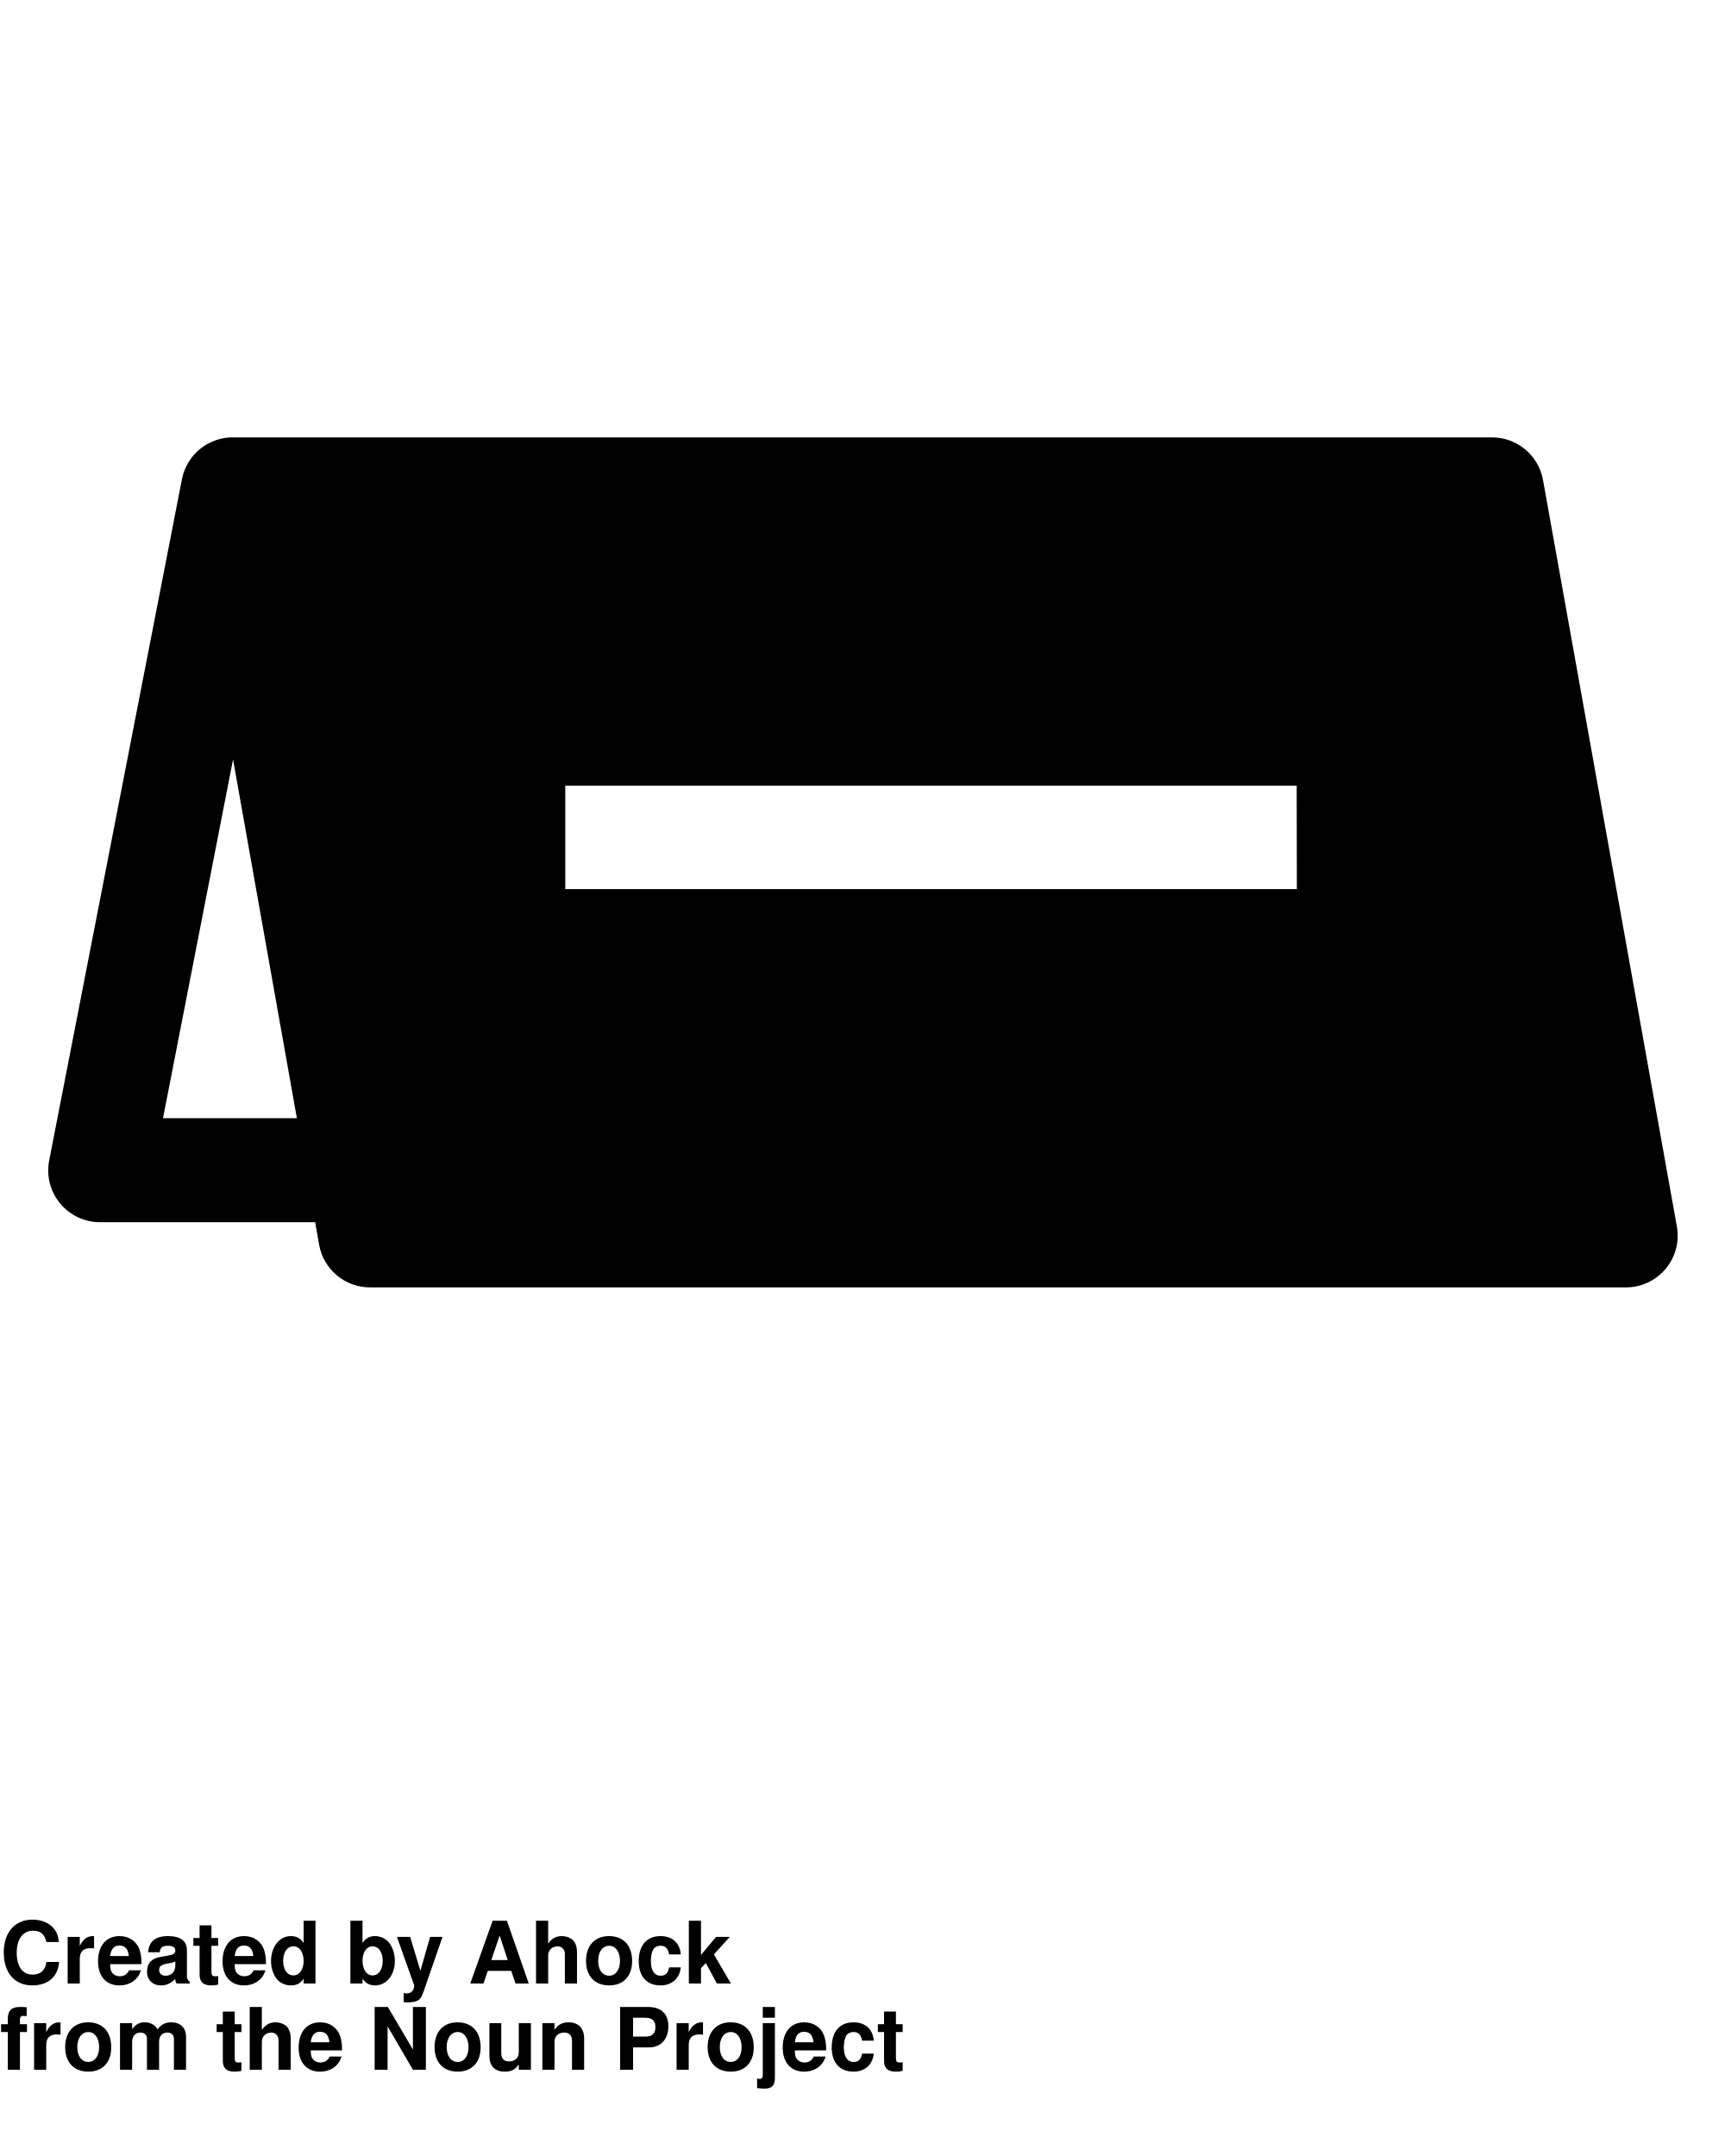
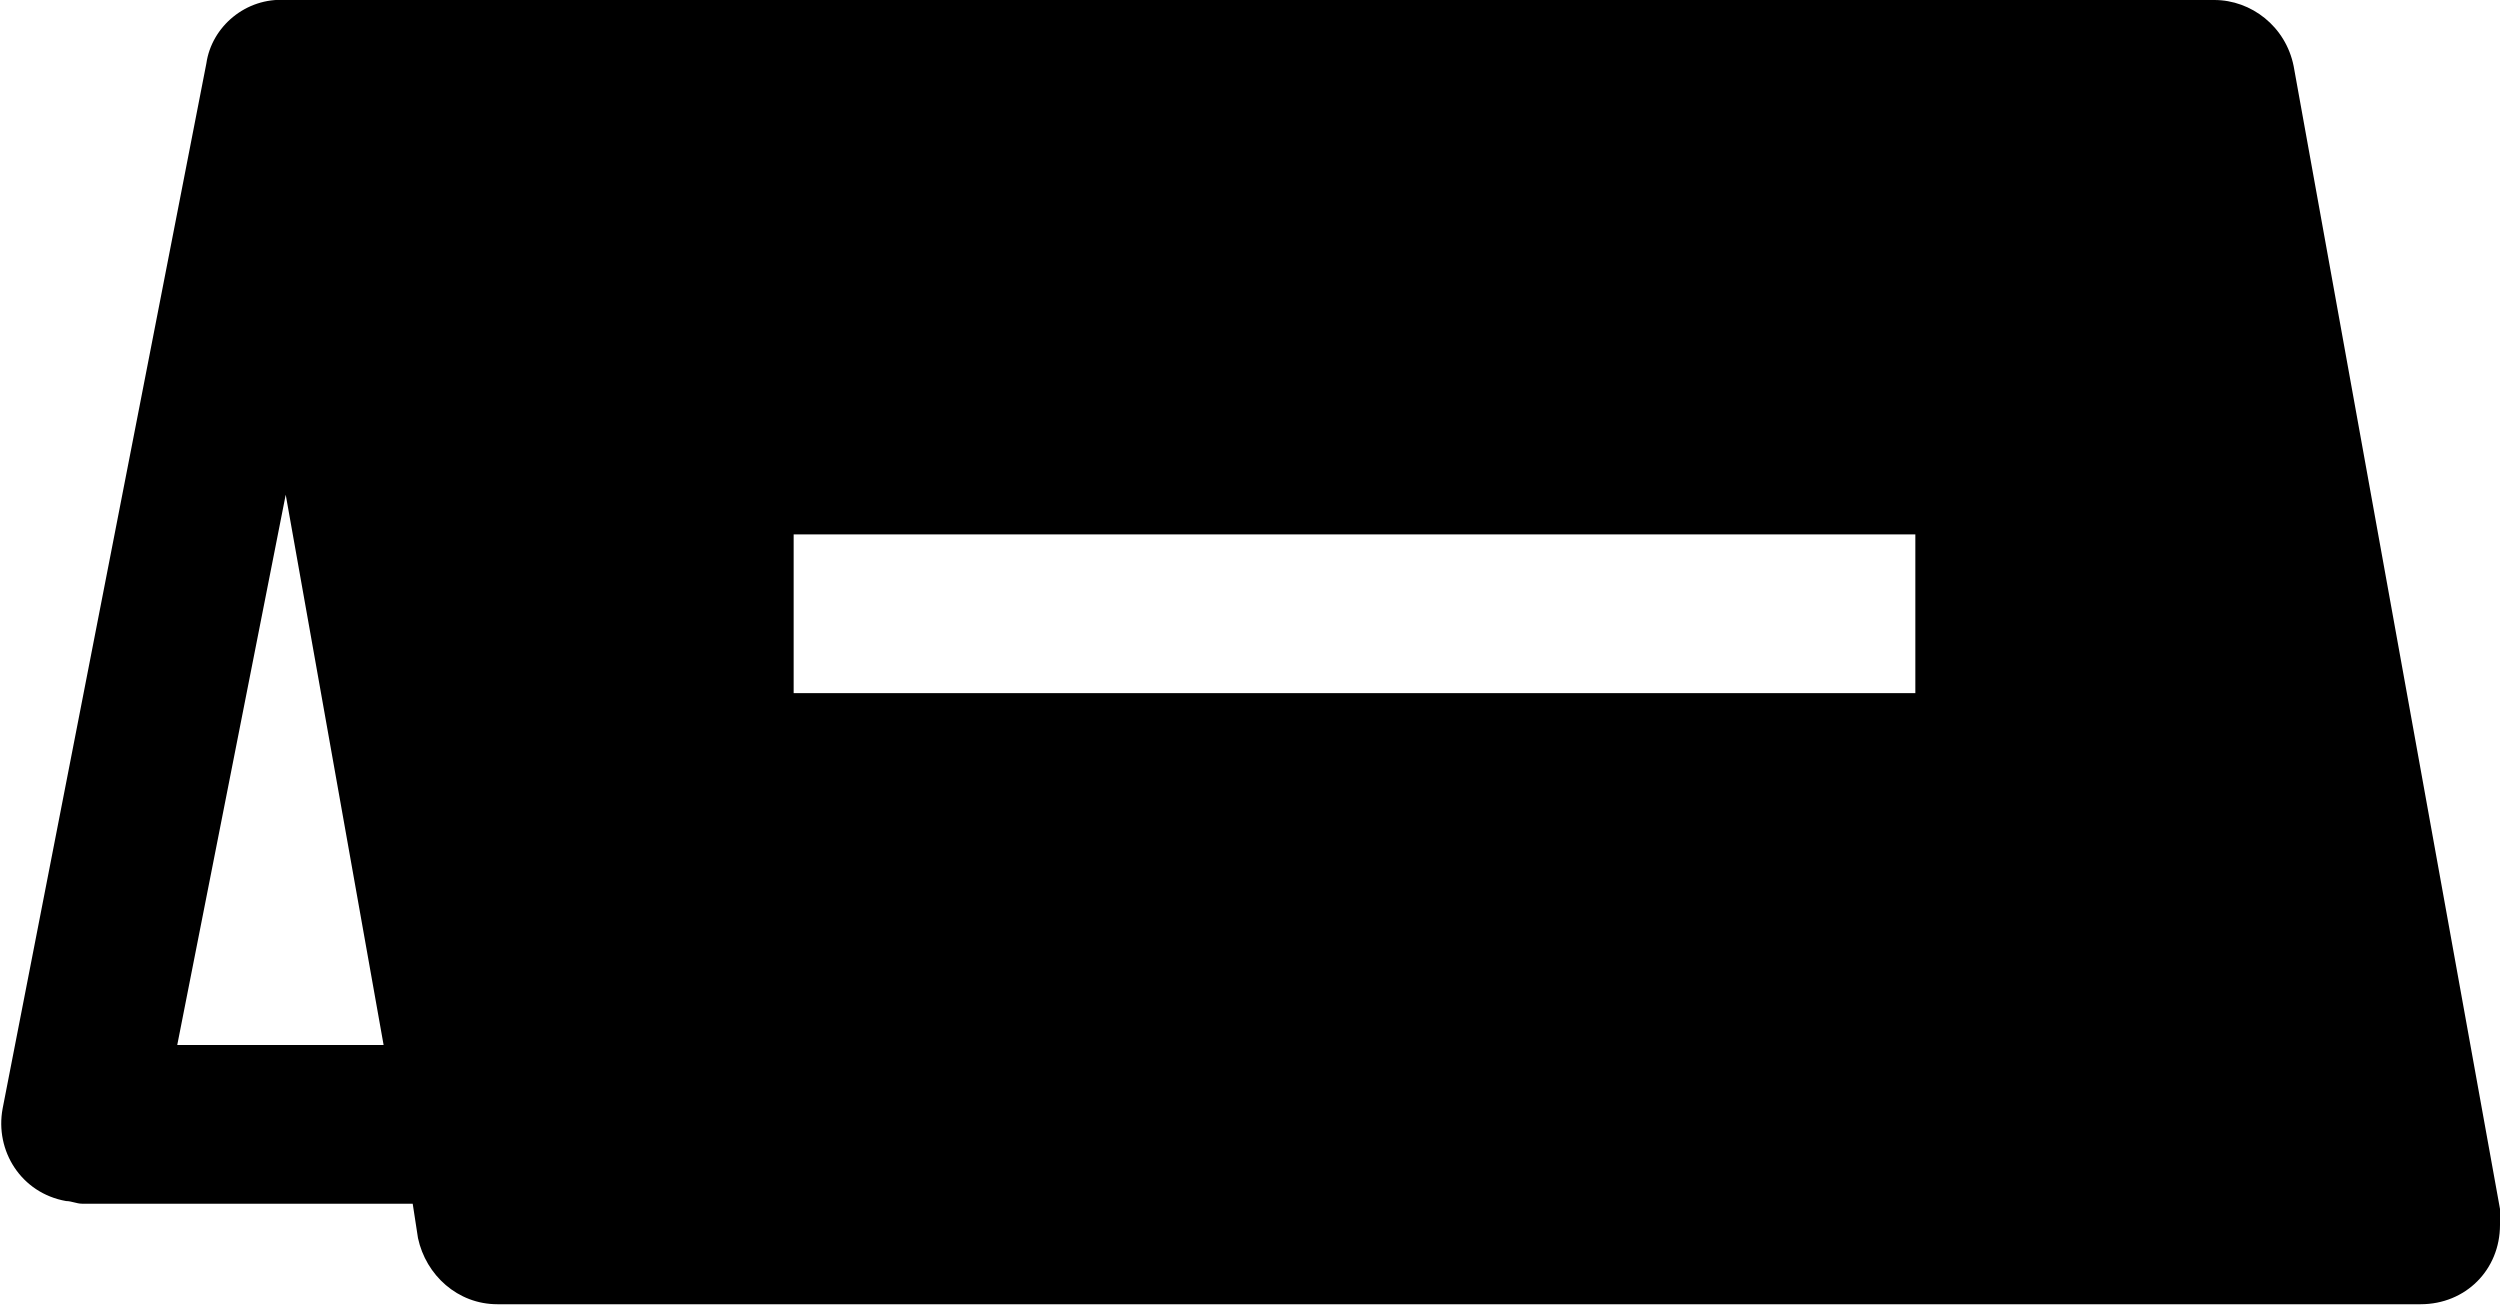
- <svg xmlns="http://www.w3.org/2000/svg" data-name="Layer 1" viewBox="0 0 100 125" x="0px" y="0px">
-   <path d="M89.45,27.83a3,3,0,0,0-3-2.47H13.62a3,3,0,0,0-3.07,2.41L2.85,67.29a3,3,0,0,0,2.94,3.57H18.27l.23,1.31a3,3,0,0,0,3,2.47H94.21a3,3,0,0,0,3-3.53Zm-80,37,4.06-20.8,3.7,20.8ZM75.18,51.55H32.77v-6h42.4Z" />
-   <text x="0" y="115" fill="#000000" font-size="5px" font-weight="bold" font-family="'Helvetica Neue', Helvetica, Arial-Unicode, Arial, Sans-serif">Created by Ahock</text>
-   <text x="0" y="120" fill="#000000" font-size="5px" font-weight="bold" font-family="'Helvetica Neue', Helvetica, Arial-Unicode, Arial, Sans-serif">from the Noun Project</text>
+ <svg xmlns="http://www.w3.org/2000/svg" viewBox="0 0 94.5 49.3">
+   <path d="M86.7 2.5C86.4 1 85.1 0 83.7 0H10.8C9.3-.1 8 1 7.8 2.4L.1 41.9c-.3 1.6.7 3.2 2.4 3.5.2 0 .4.1.6.1h12.5l.2 1.3c.3 1.4 1.5 2.5 3 2.5h72.7c1.7 0 3-1.3 3-3v-.6L86.7 2.5zm-80 37l4.1-20.8 3.7 20.8H6.7zm65.7-13.3H30v-6h42.4v6z" />
</svg>
